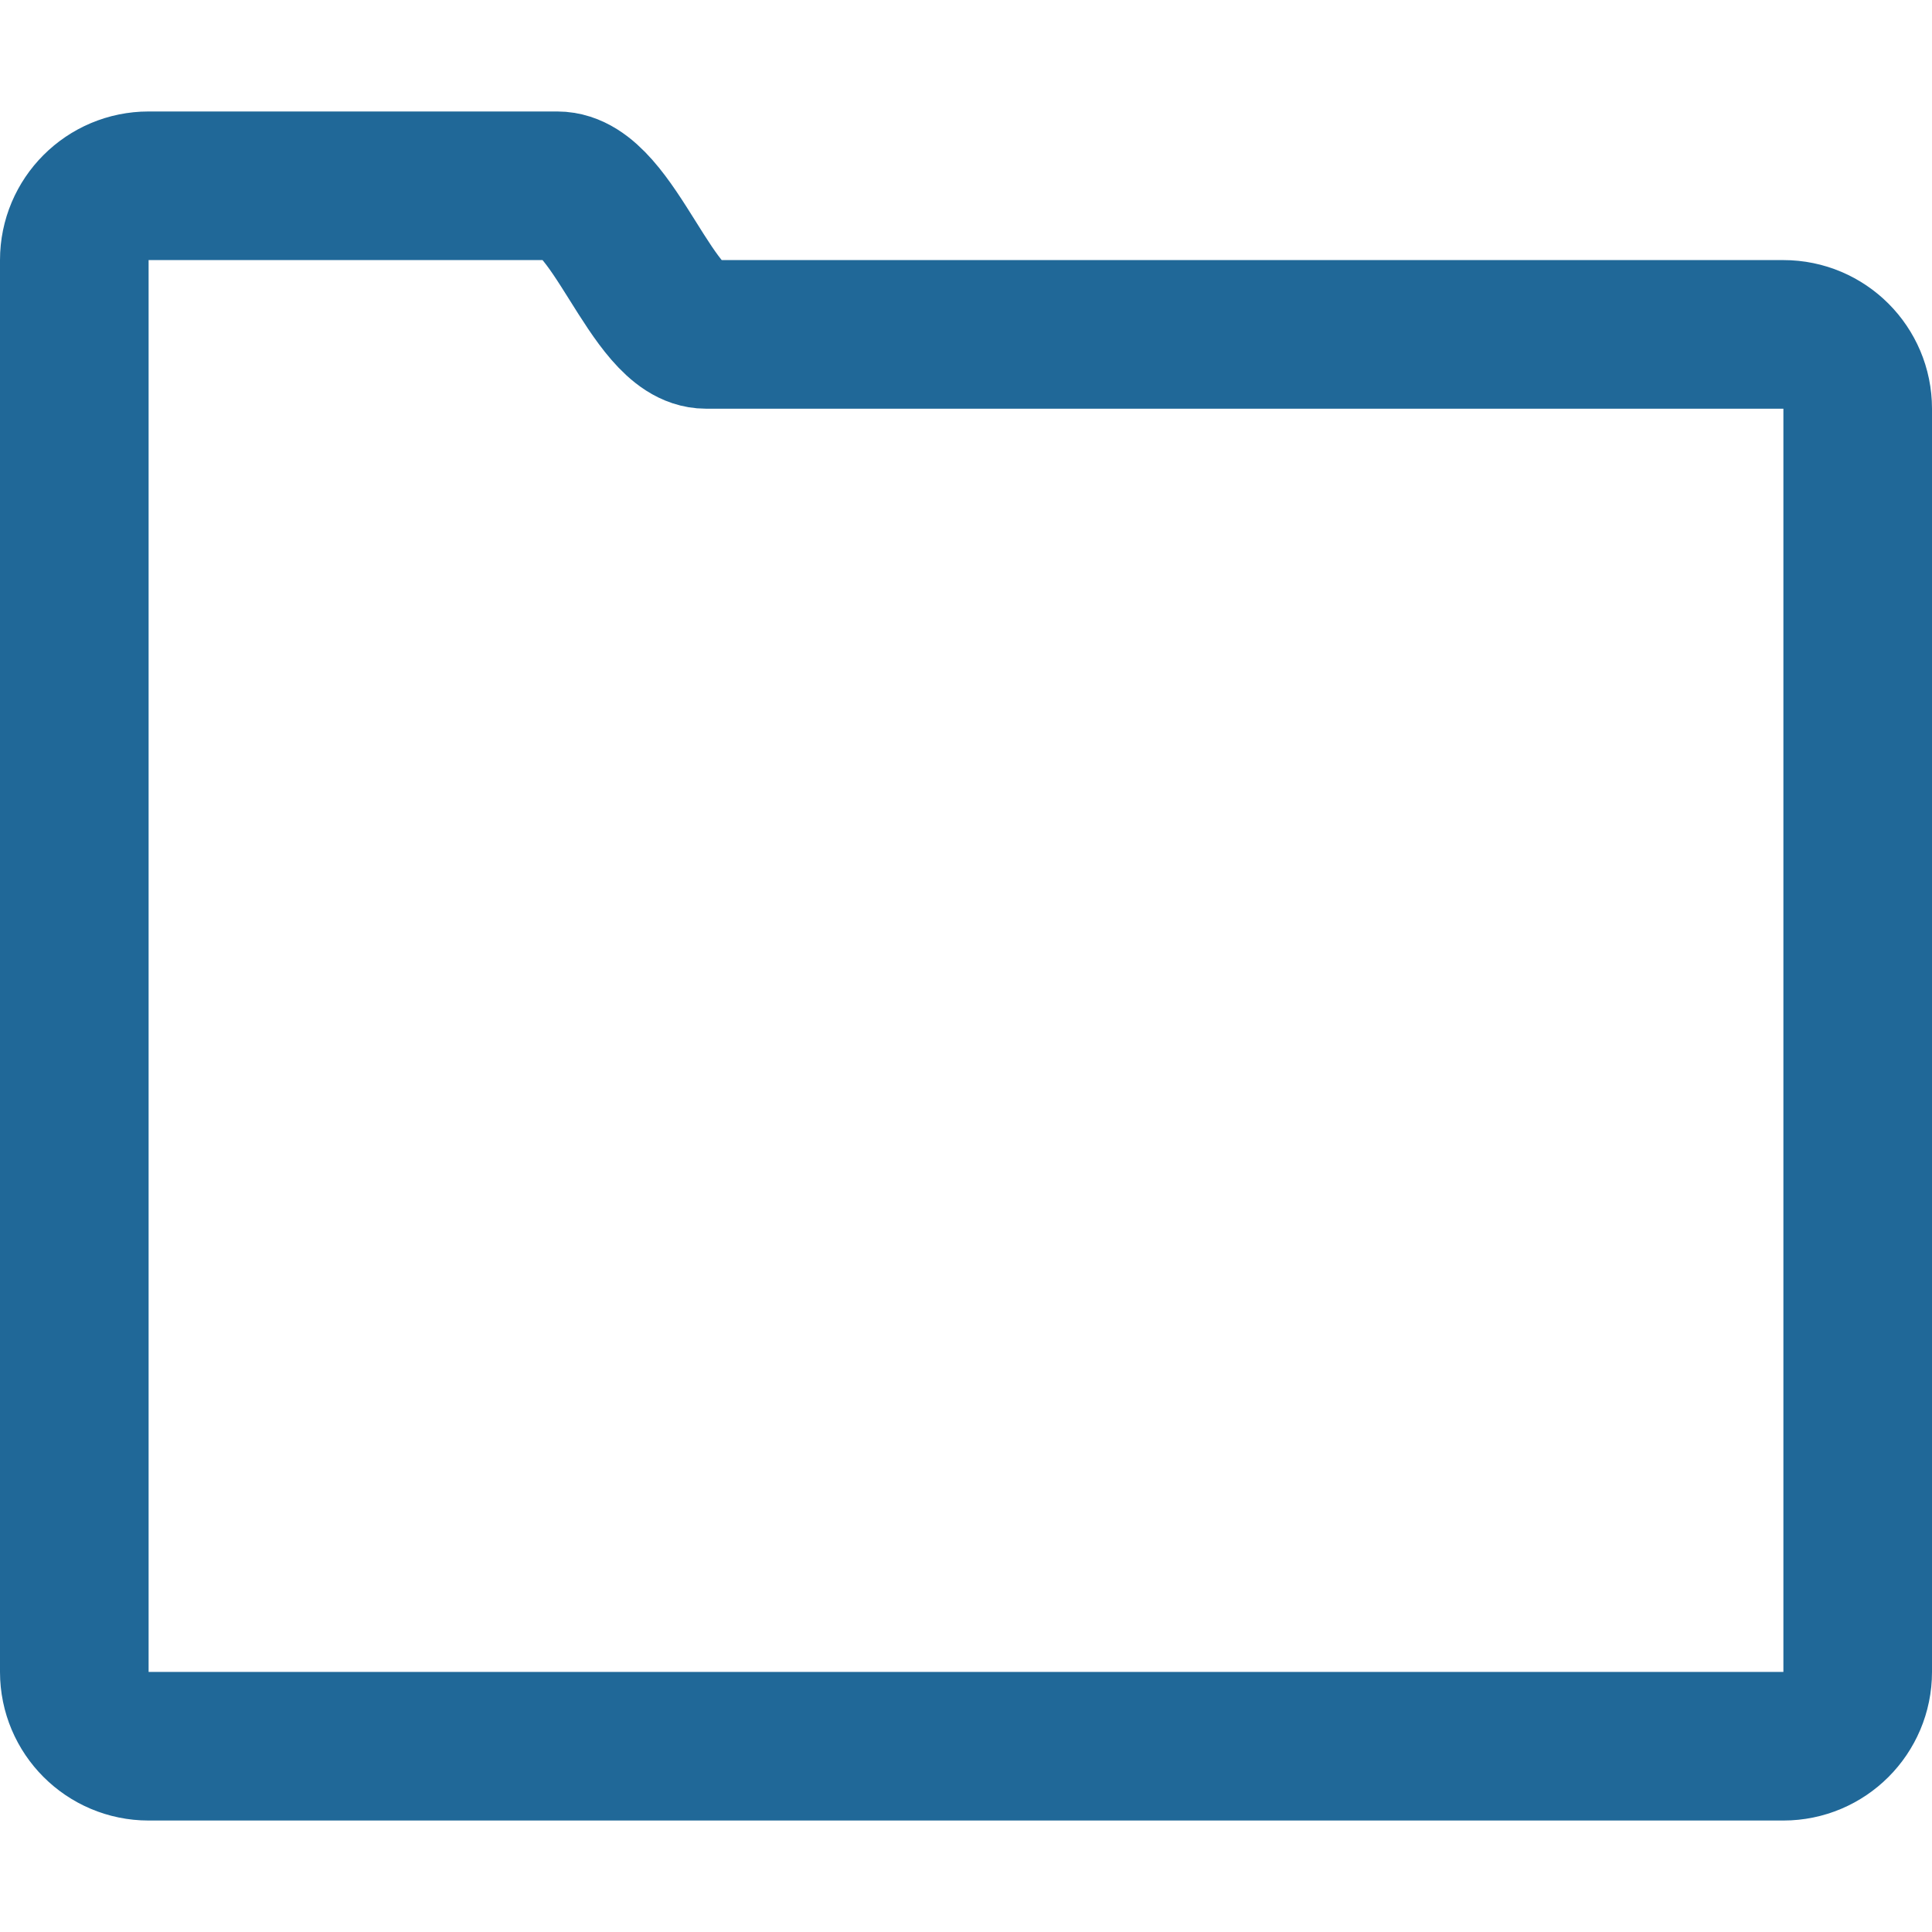
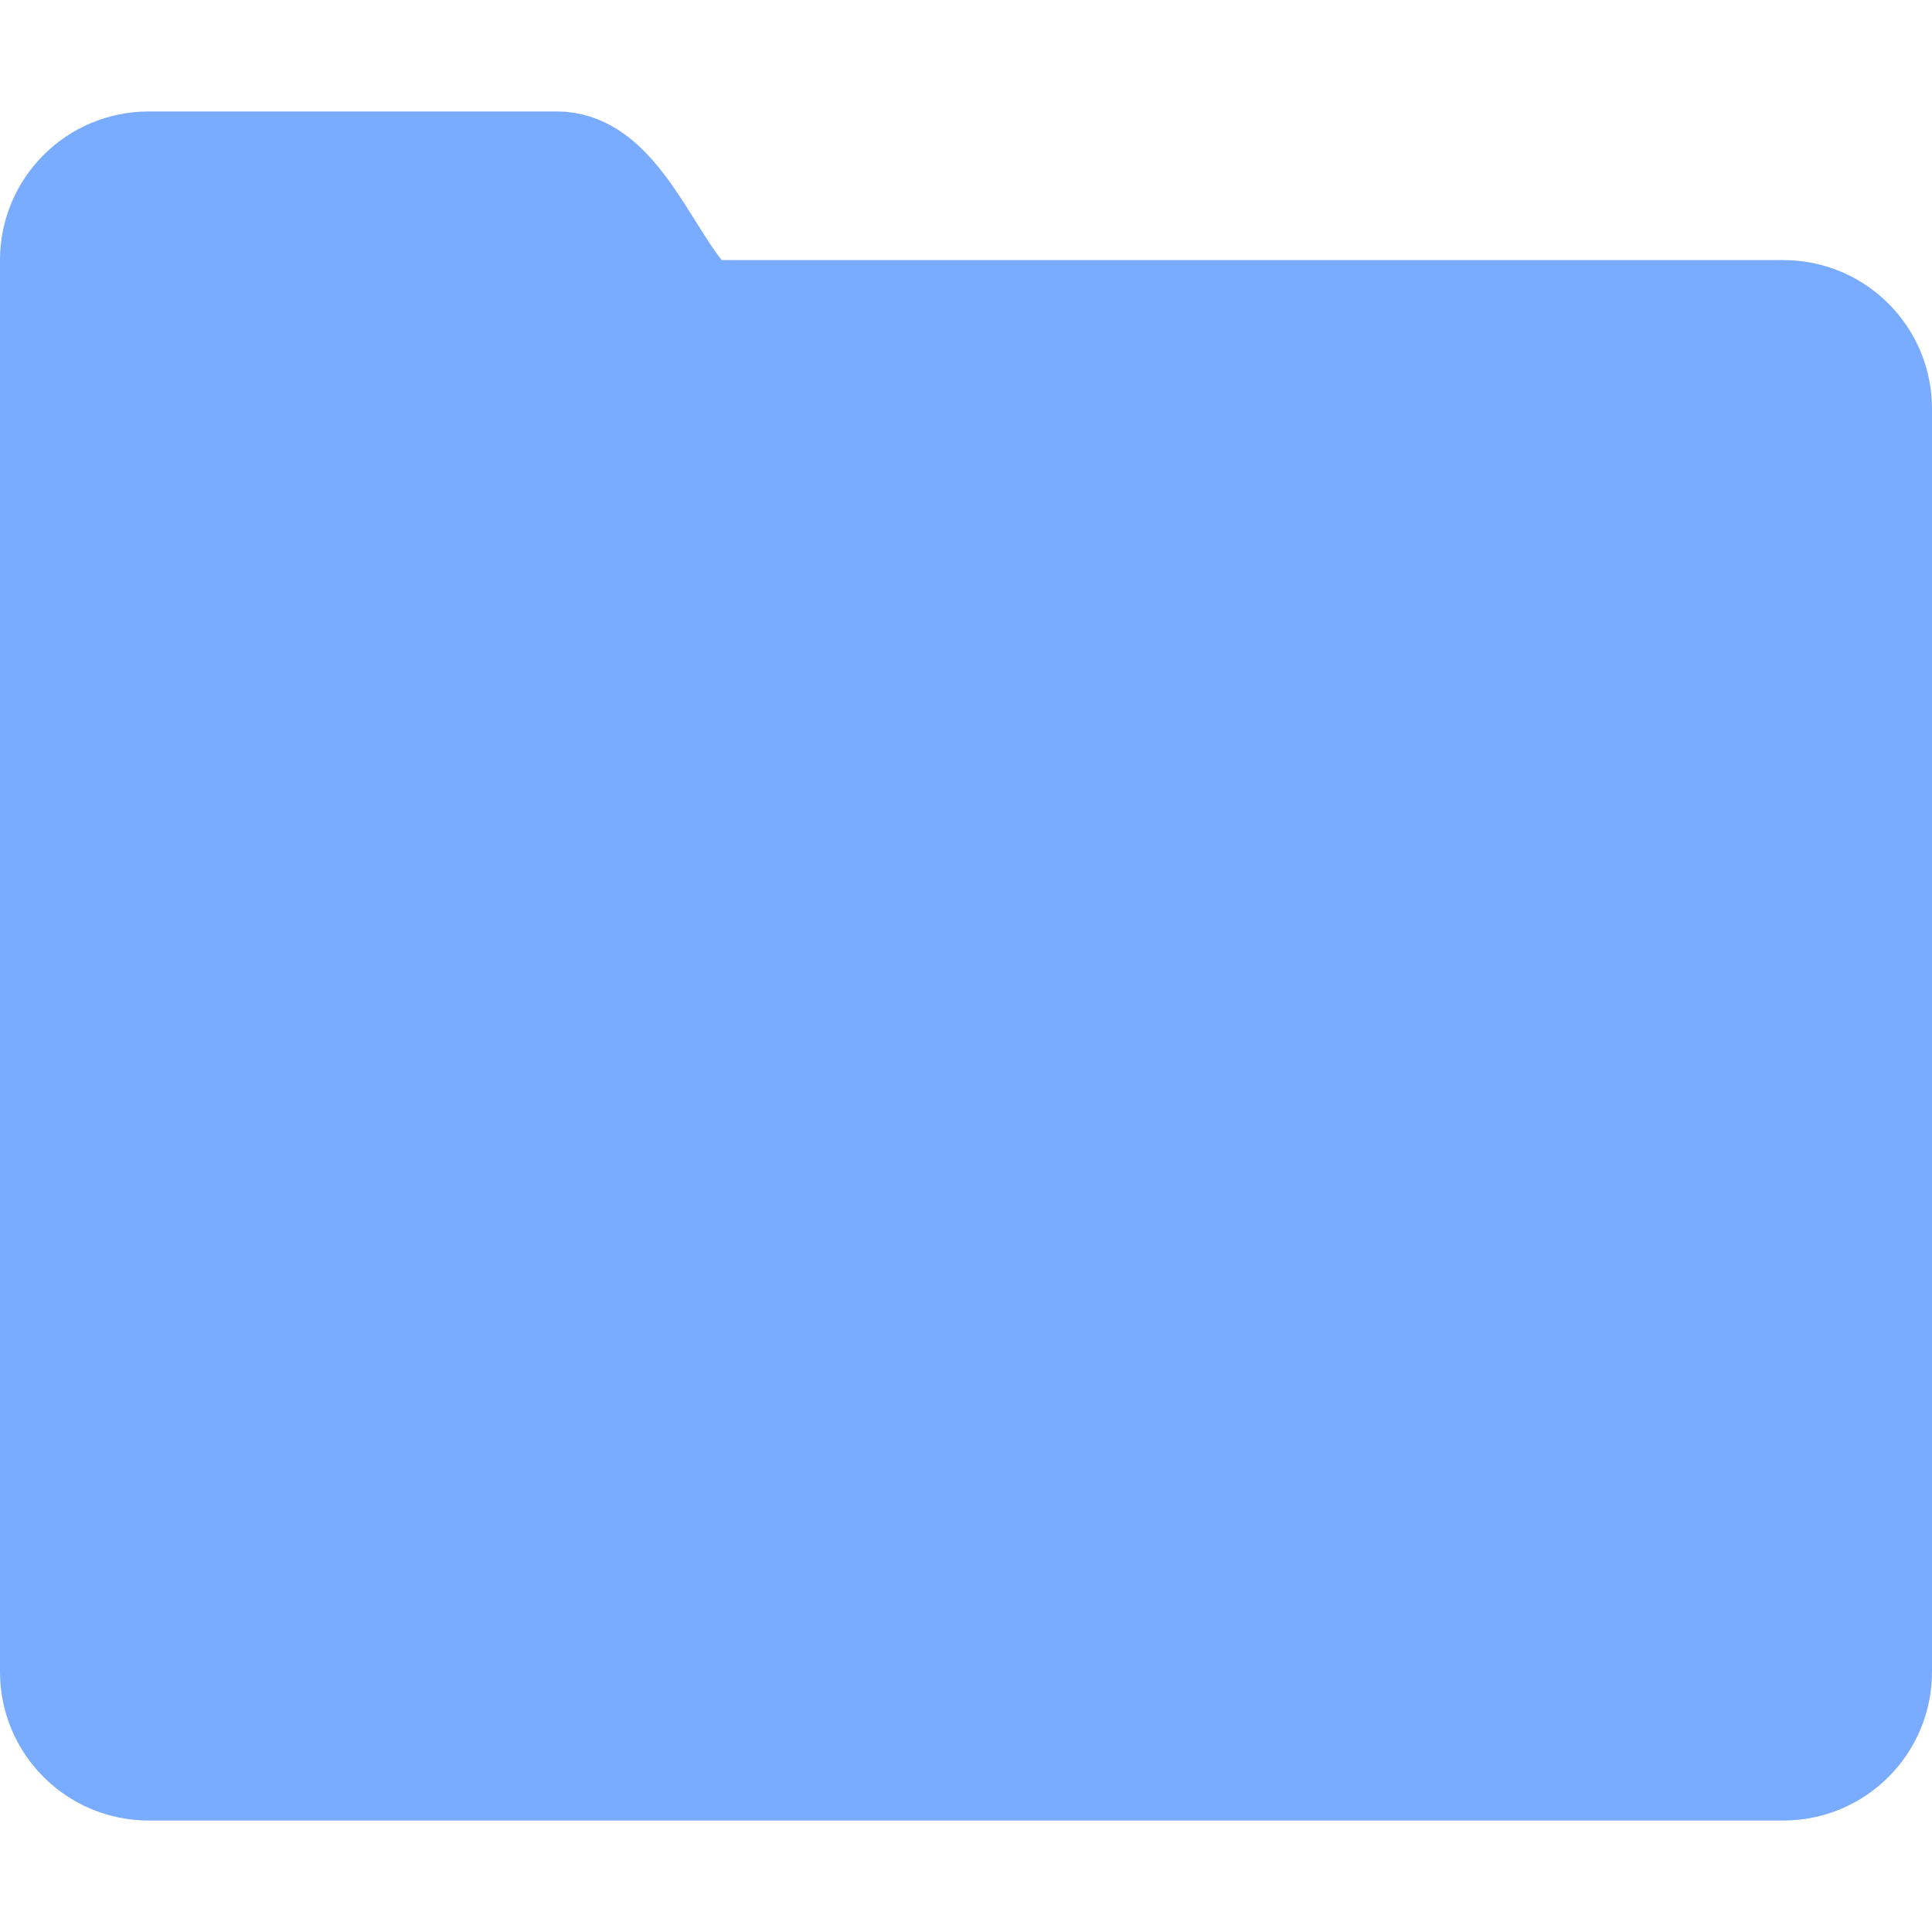
<svg xmlns="http://www.w3.org/2000/svg" enable-background="new 0 0 50 50" height="50px" id="Layer_1" version="1.1" viewBox="0 0 50 50" width="50px" xml:space="preserve">
  <defs id="defs11" />
-   <rect height="48.077" width="48.077" id="rect2" style="fill:none;stroke-width:3.846;stroke-miterlimit:10;stroke-dasharray:none" x="0.962" y="0.962" />
-   <path d="m 46.154,8.654 c 0,0 -26.585,0 -27.885,0 -1.413,0 -2.388,-3.846 -3.846,-3.846 H 3.846 c -1.062,0 -1.923,0.862 -1.923,1.923 v 3.846 28.846 3.846 c 0,1.062 0.862,1.923 1.923,1.923 H 46.154 c 1.062,0 1.923,-0.862 1.923,-1.923 V 10.577 c 0,-1.062 -0.862,-1.923 -1.923,-1.923 z" stroke-miterlimit="10" id="path4" style="fill:none;fill-opacity:1;stroke:#206898;stroke-width:3.846;stroke-linecap:round;stroke-miterlimit:10;stroke-dasharray:none;stroke-opacity:1" />
+   <rect height="48.077" width="48.077" id="rect2" x="0.962" y="0.962" style="fill:none;stroke-width:0.962" />
+   <path d="m 46.154,8.654 c 0,0 -26.585,0 -27.885,0 -1.413,0 -2.388,-3.846 -3.846,-3.846 H 3.846 c -1.062,0 -1.923,0.862 -1.923,1.923 v 3.846 28.846 3.846 c 0,1.062 0.862,1.923 1.923,1.923 H 46.154 c 1.062,0 1.923,-0.862 1.923,-1.923 V 10.577 c 0,-1.062 -0.862,-1.923 -1.923,-1.923 z" stroke-miterlimit="10" id="path4" style="fill:#79abff;fill-opacity:1;stroke:#79abff;stroke-width:3.846;stroke-linecap:round;stroke-miterlimit:10;stroke-dasharray:none;stroke-opacity:1" />
</svg>
